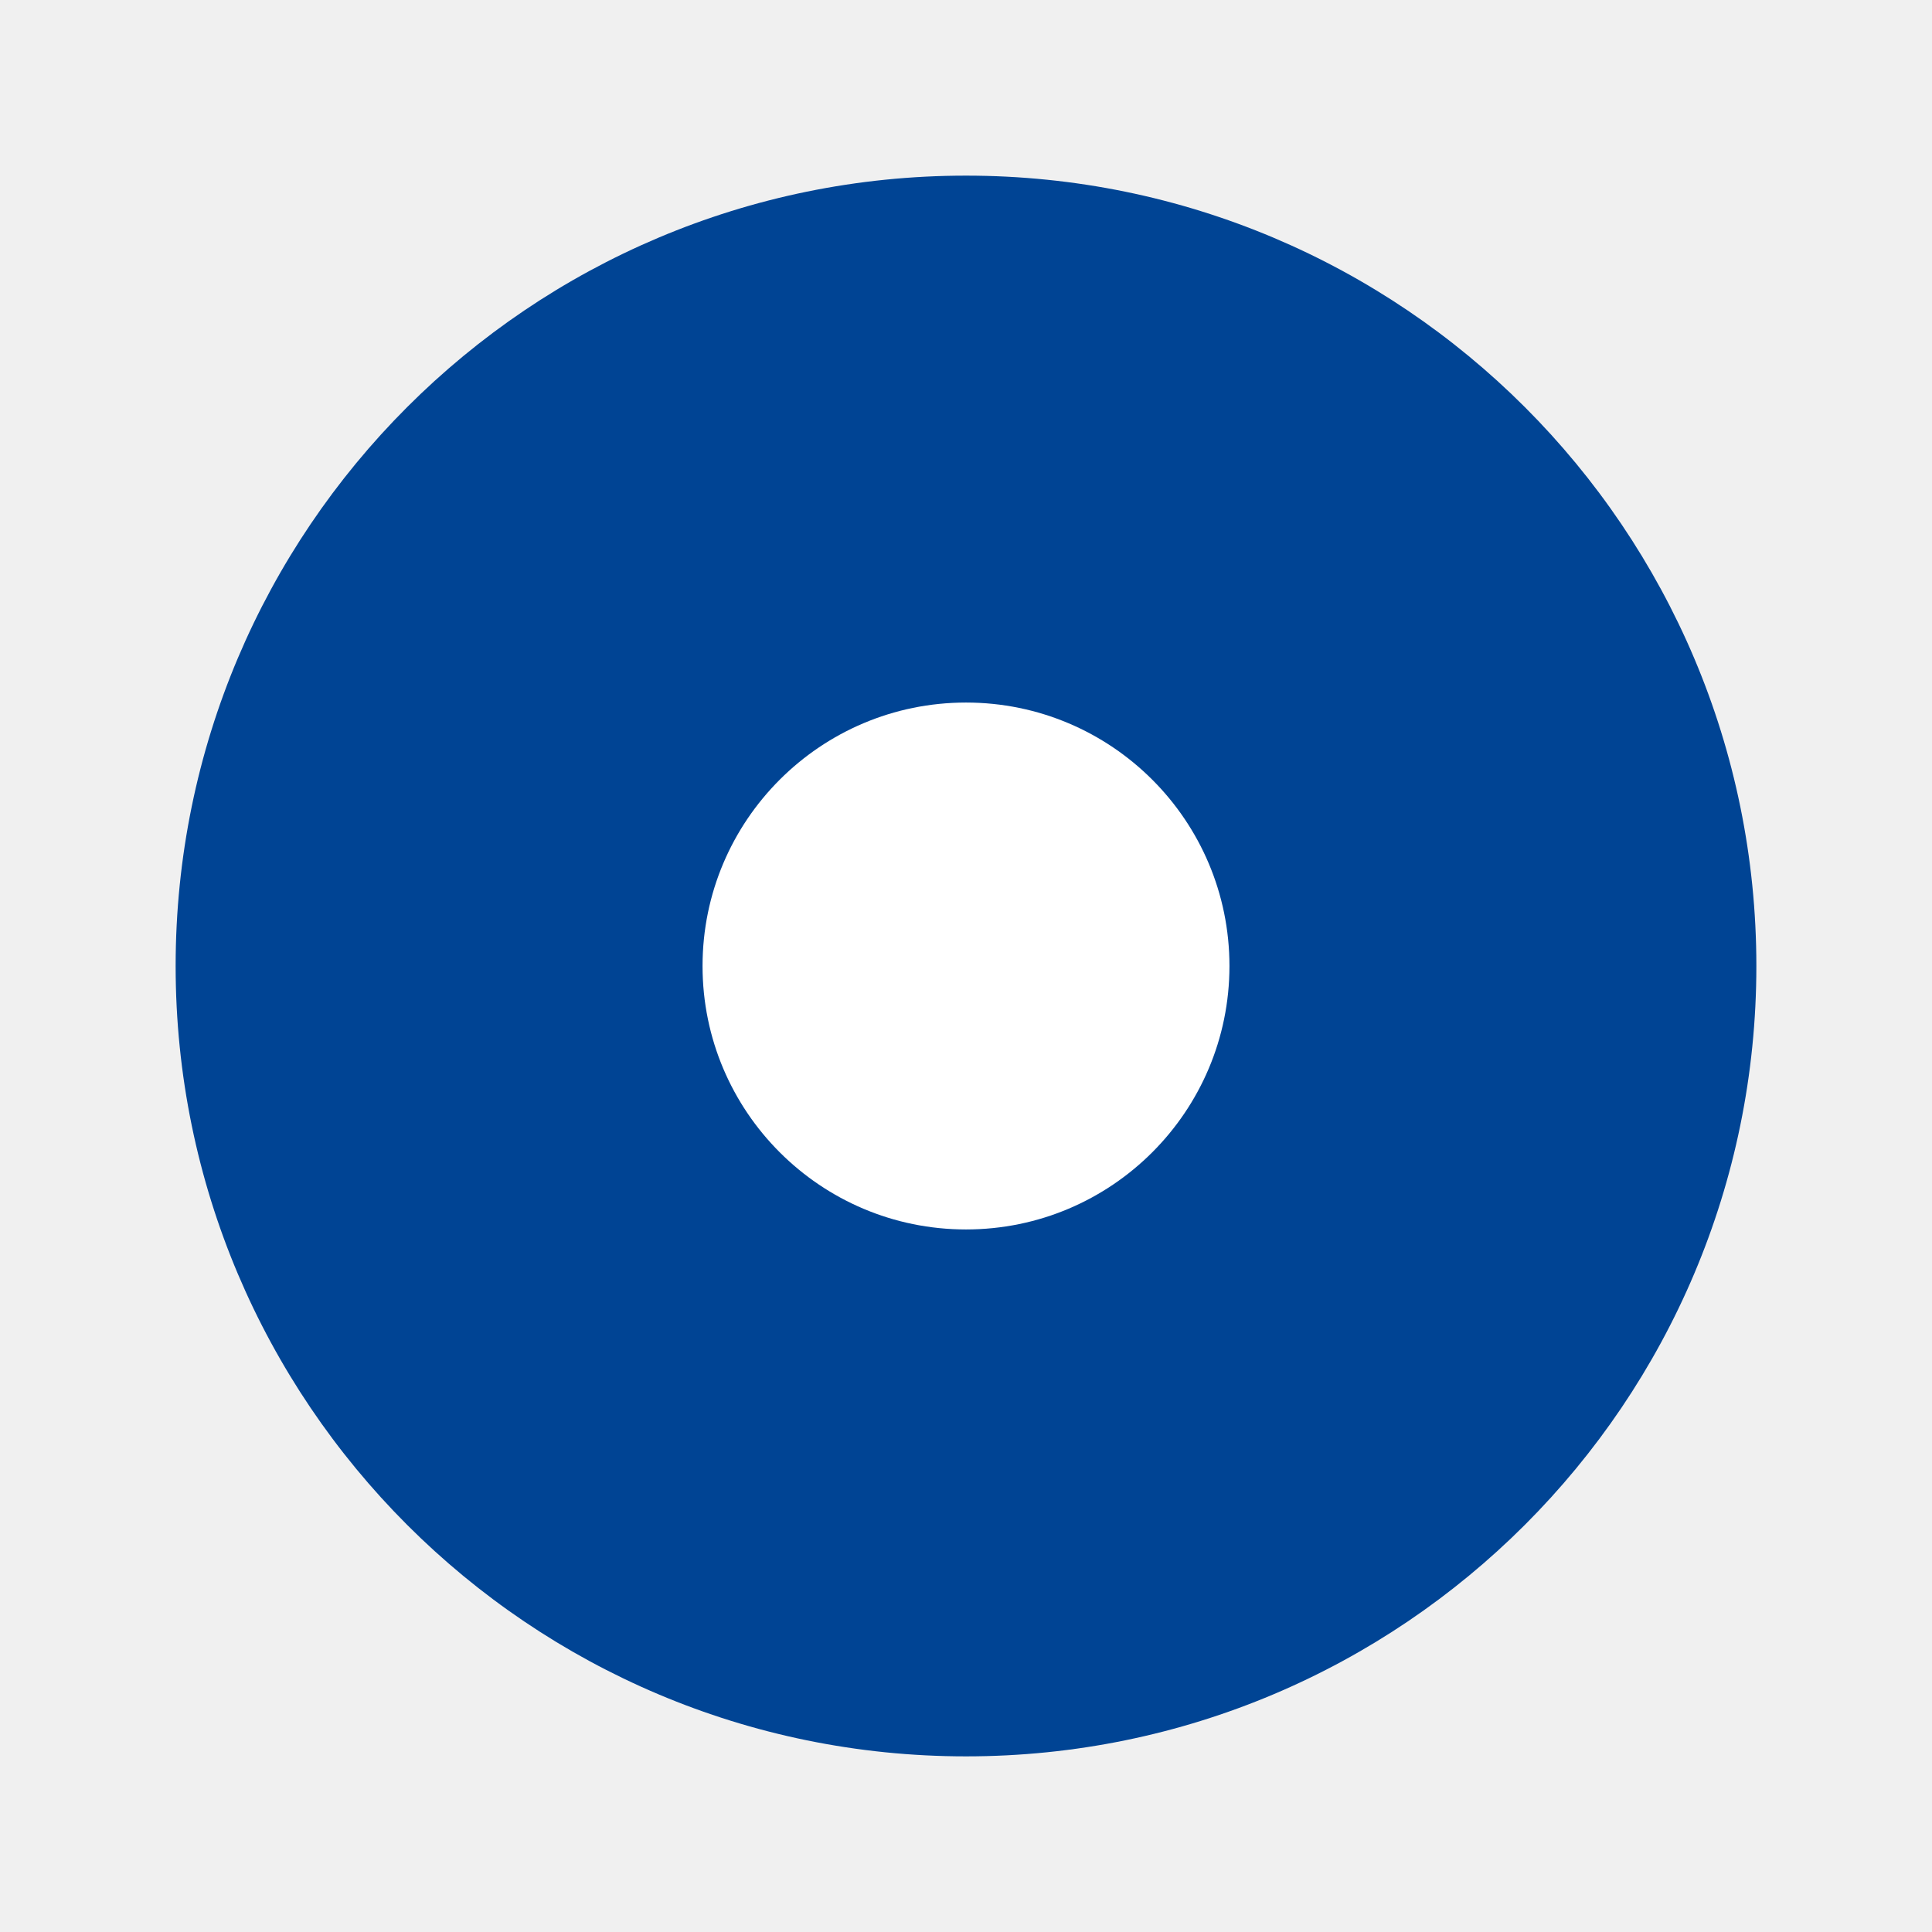
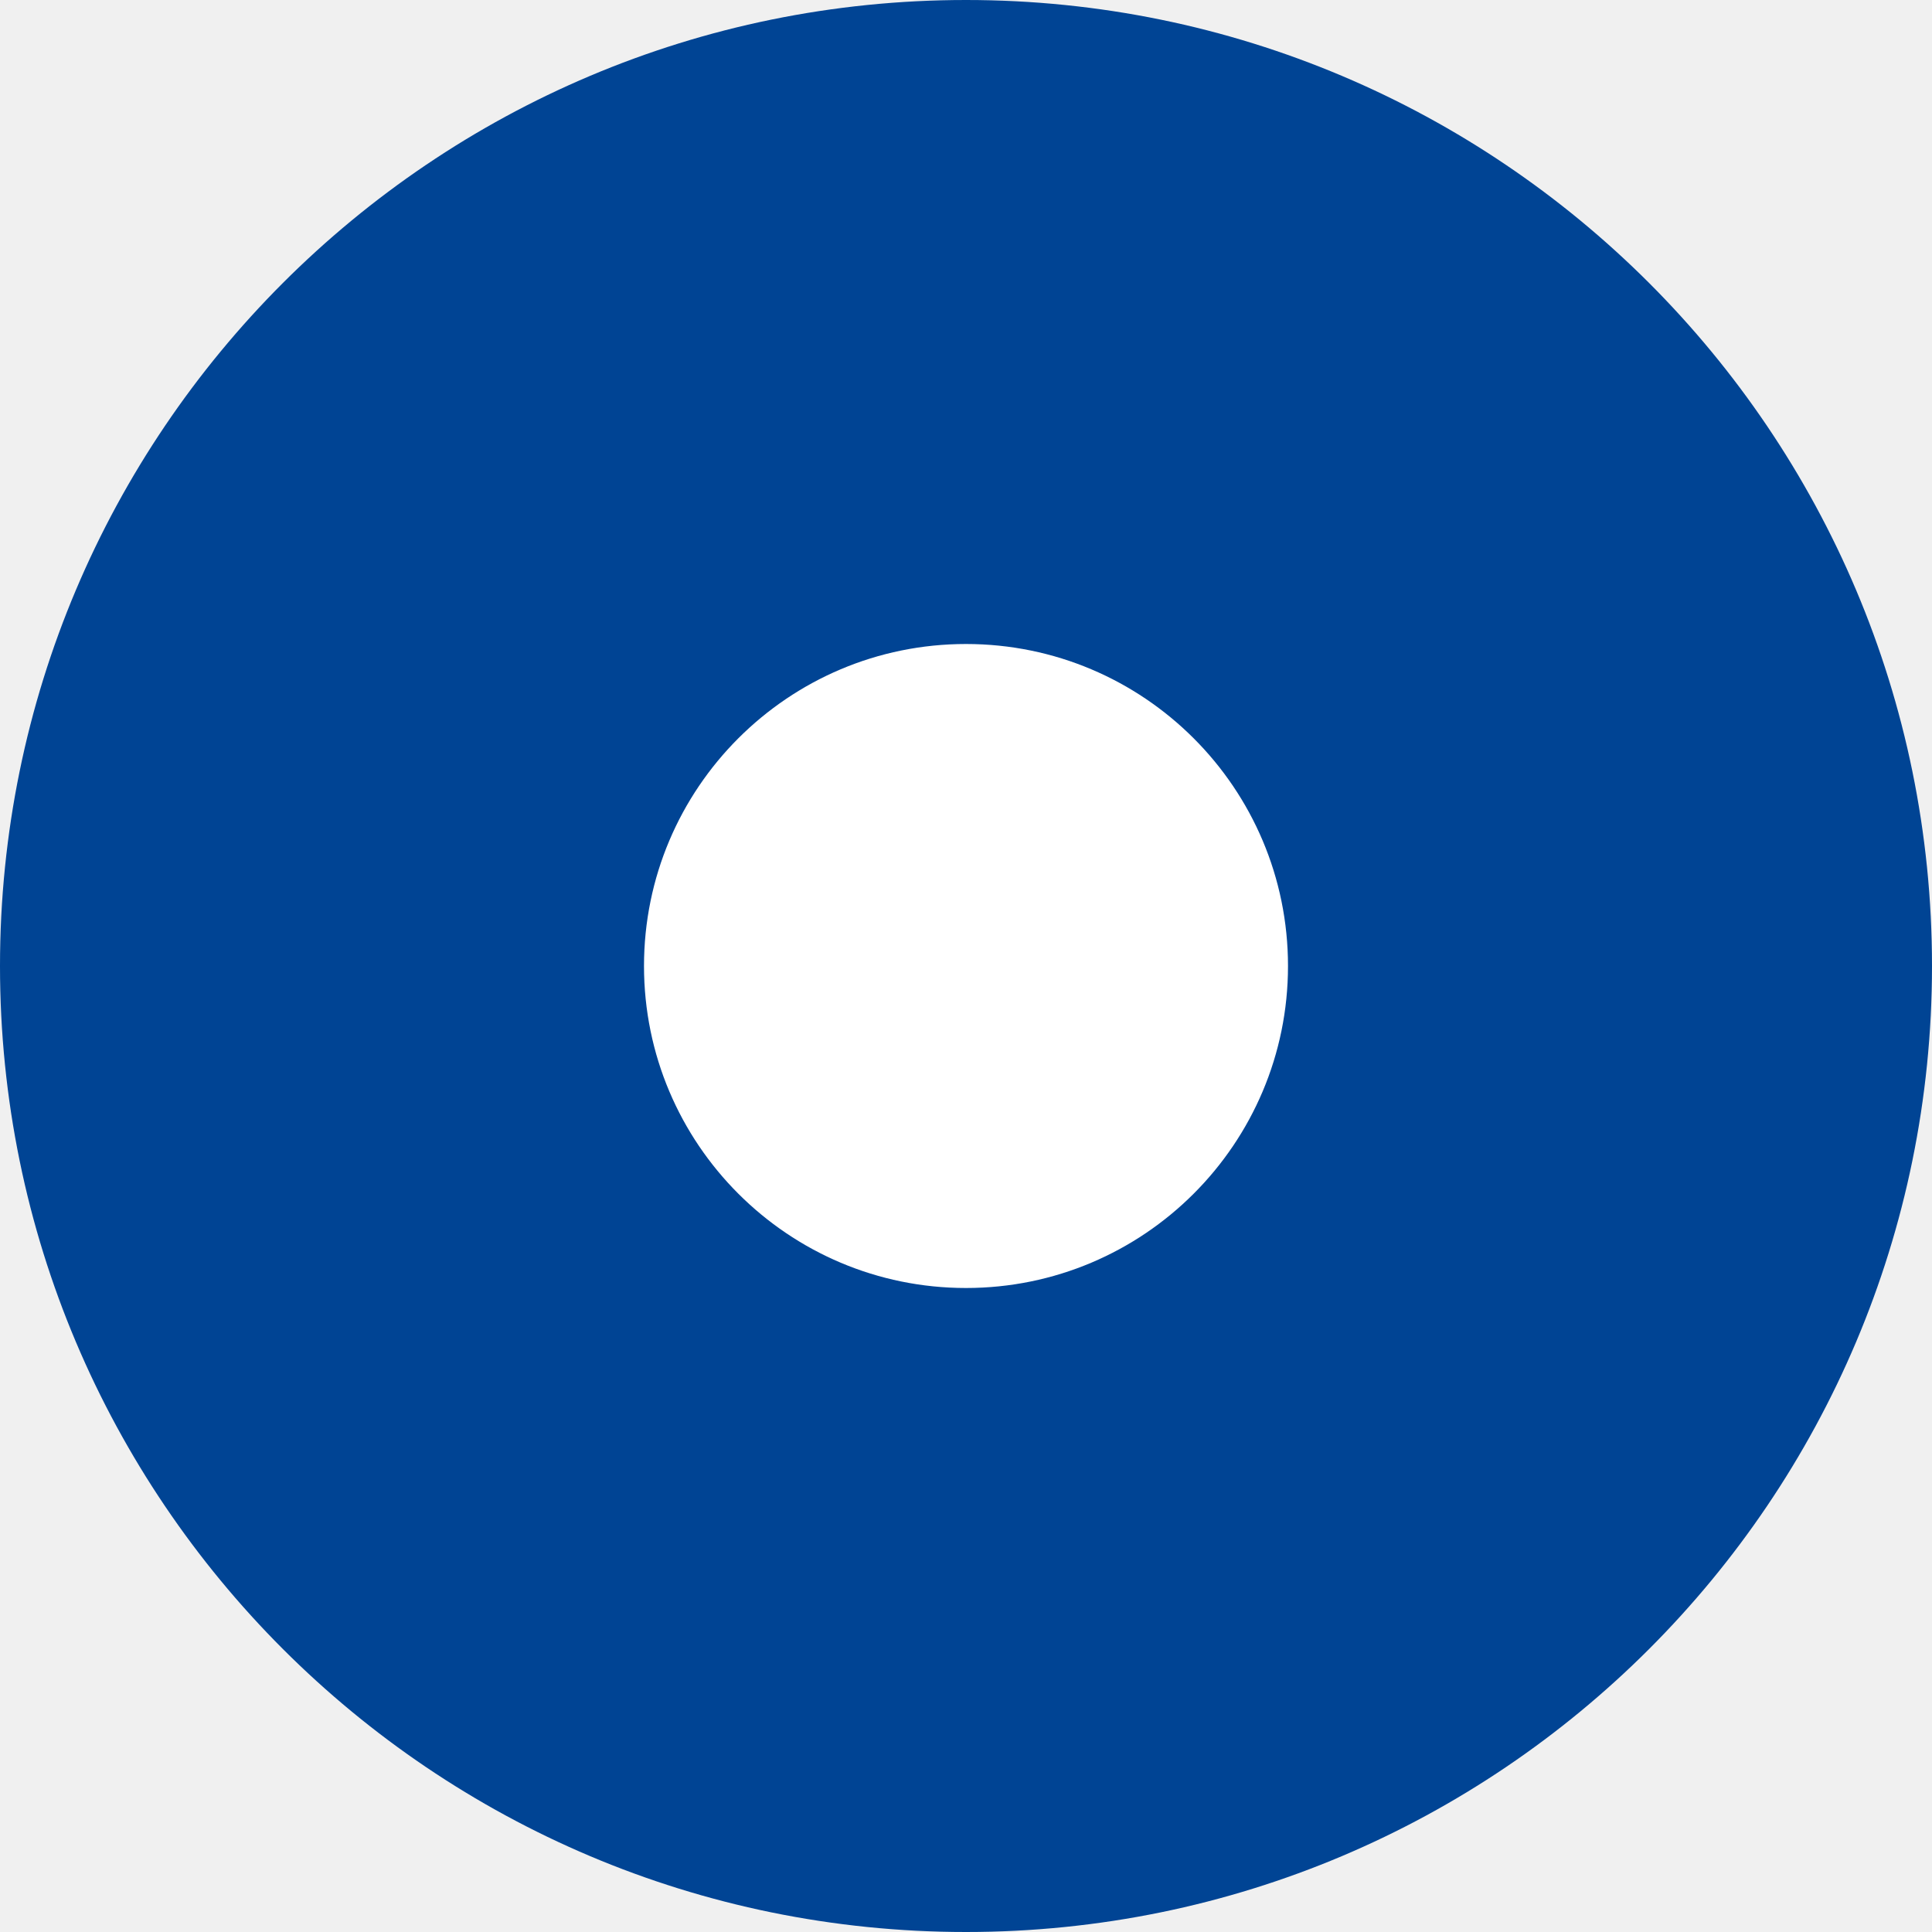
- <svg xmlns="http://www.w3.org/2000/svg" version="1.1" id="Layer_1" x="0px" y="0px" viewBox="0 0 22 22" style="enable-background:new 0 0 22 22;" xml:space="preserve">
+ <svg xmlns="http://www.w3.org/2000/svg" version="1.1" id="Layer_1" x="0px" y="0px" viewBox="0 0 18 18" style="enable-background:new 0 0 18 18;" xml:space="preserve">
  <style type="text/css">
	.st0{fill:#004494;}
	.st1{fill:#FFFFFF;}
</style>
  <g id="Form-">
    <g id="Desktop-1170px" transform="translate(-130, -390)">
      <g id="Radio-button-selecte-_x2B_-Oval-1-_x2B_-Oval-1" transform="translate(131, 390)">
        <g id="Group" transform="translate(0, 1)">
-           <ellipse id="Oval-1" class="st0" cx="10" cy="10" rx="9" ry="9" />
-           <circle id="Oval-1_1_" class="st1" cx="10" cy="10" r="3" />
+           <ellipse id="Oval-1" class="st0" cx="8" cy="8" rx="9" ry="9" />
+           <circle id="Oval-1_1_" class="st1" cx="8" cy="8" r="3" />
        </g>
      </g>
    </g>
  </g>
</svg>
